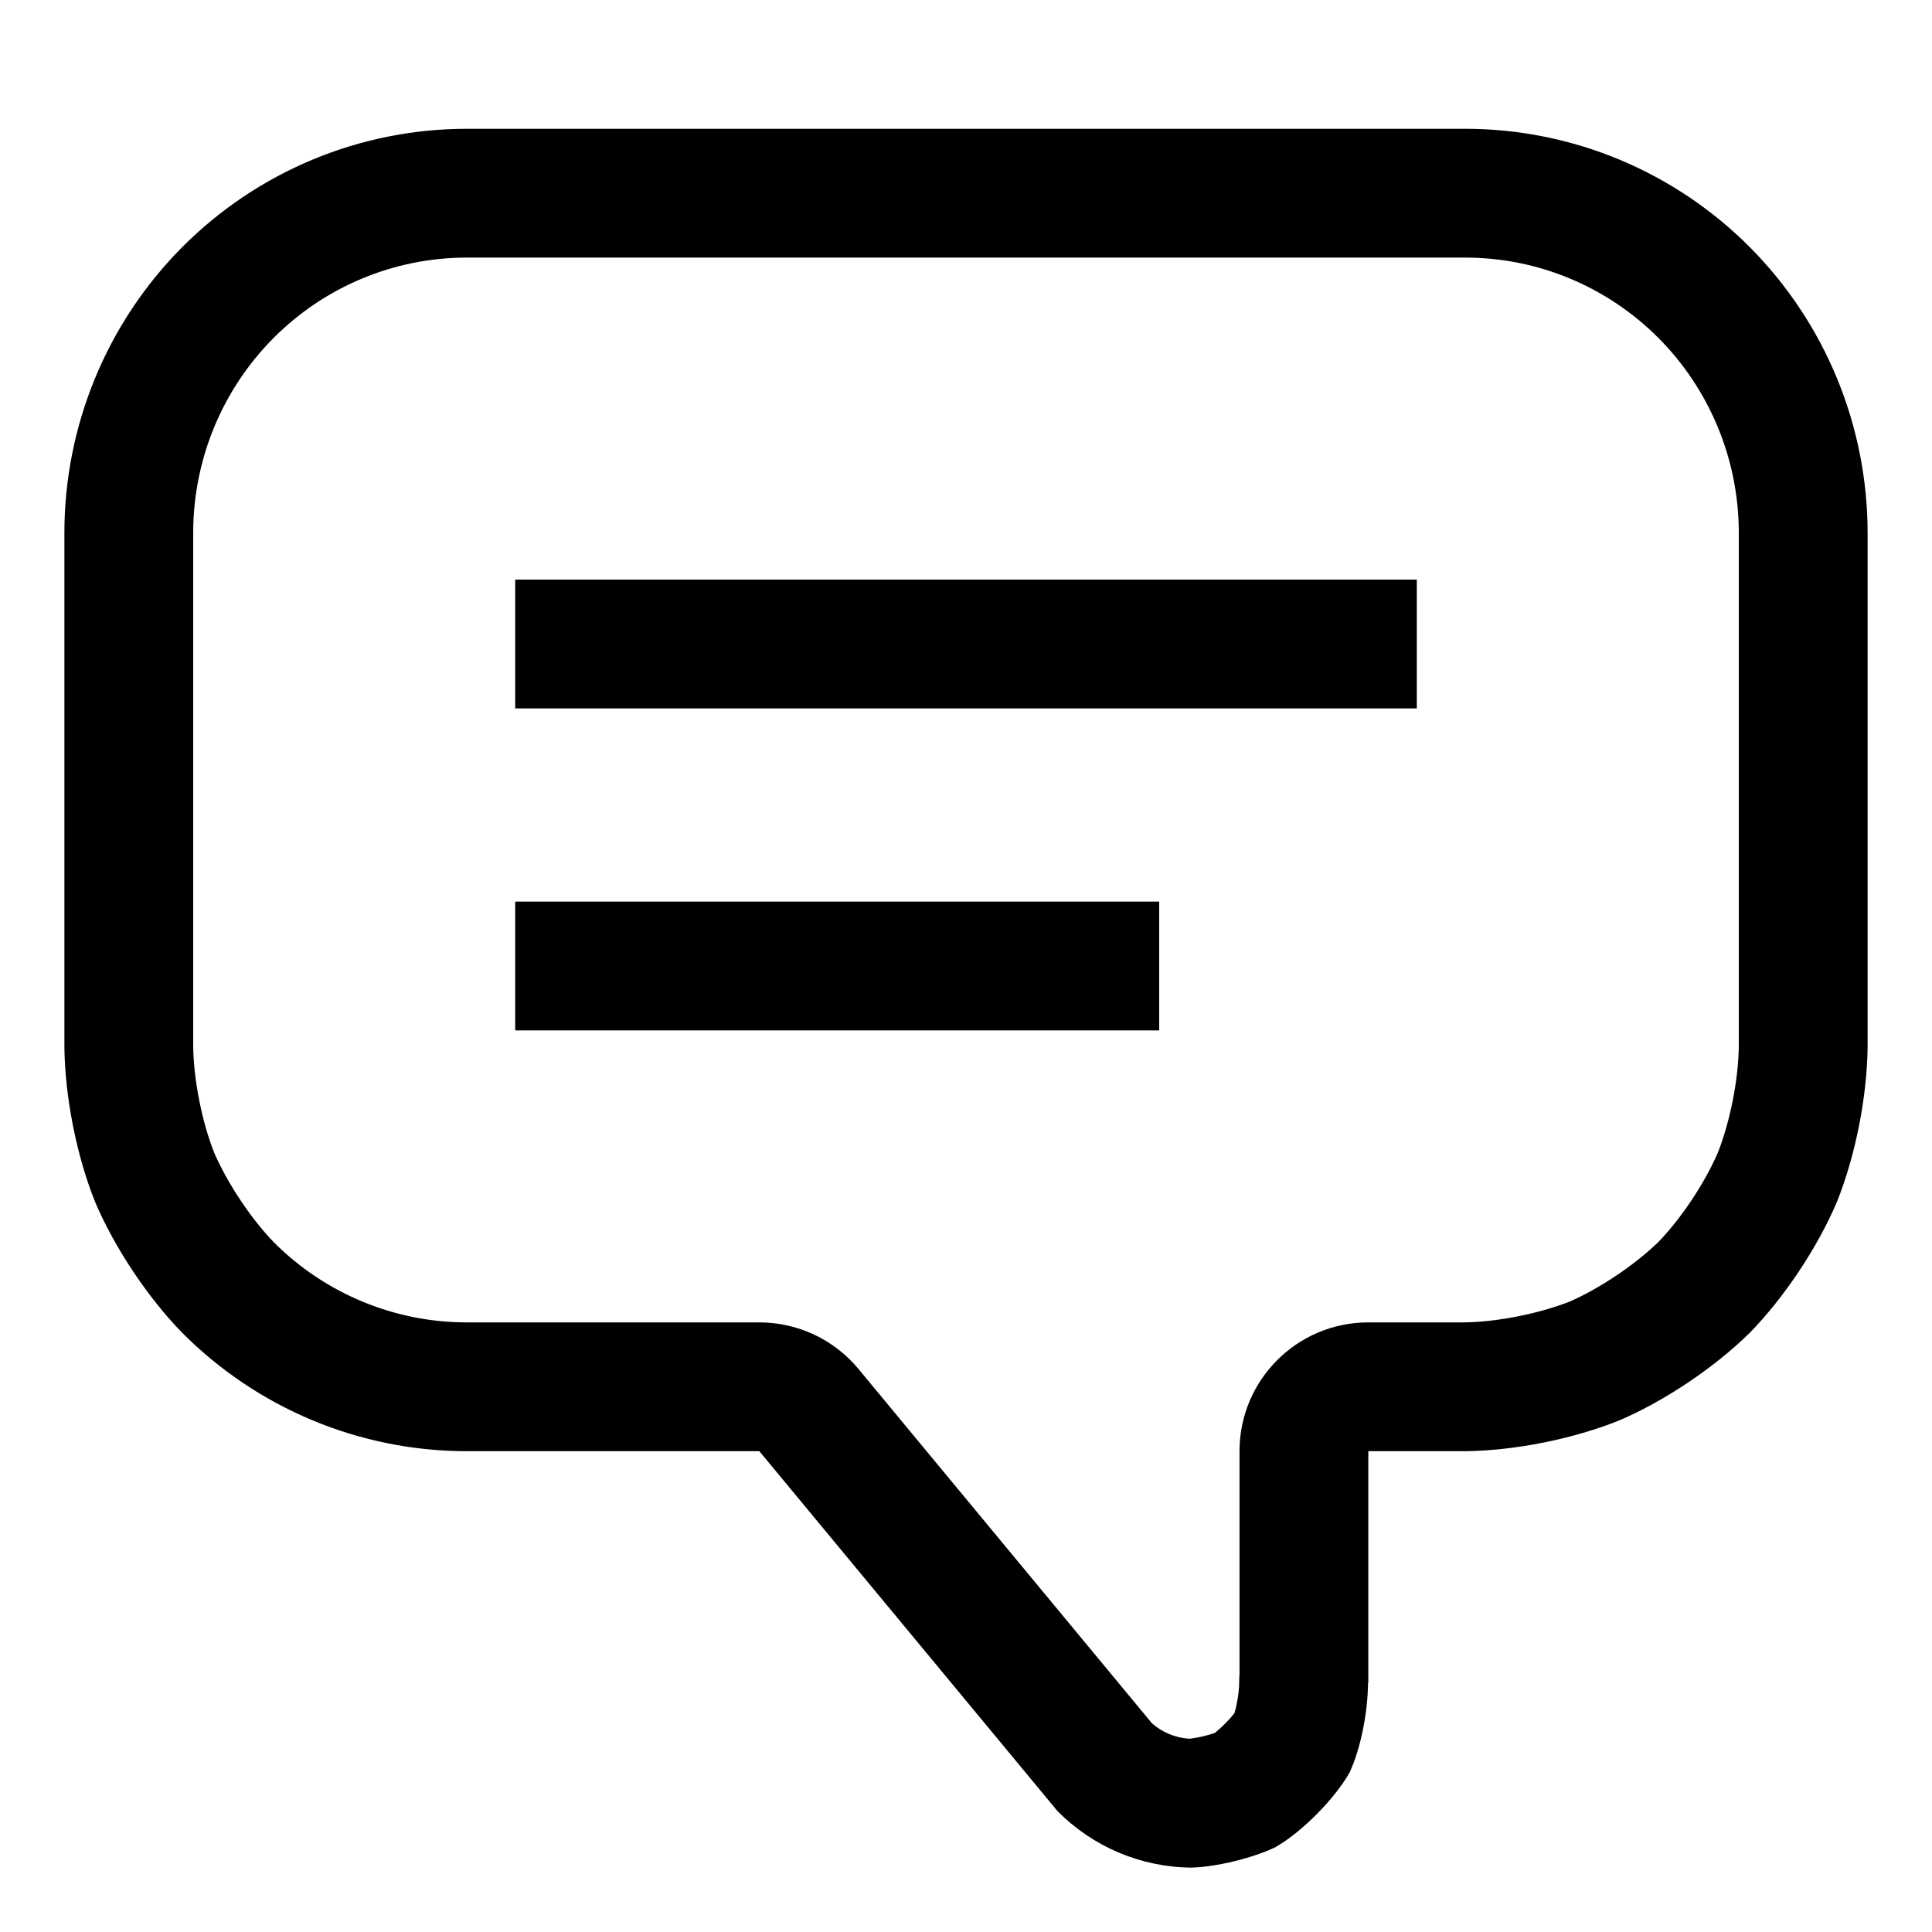
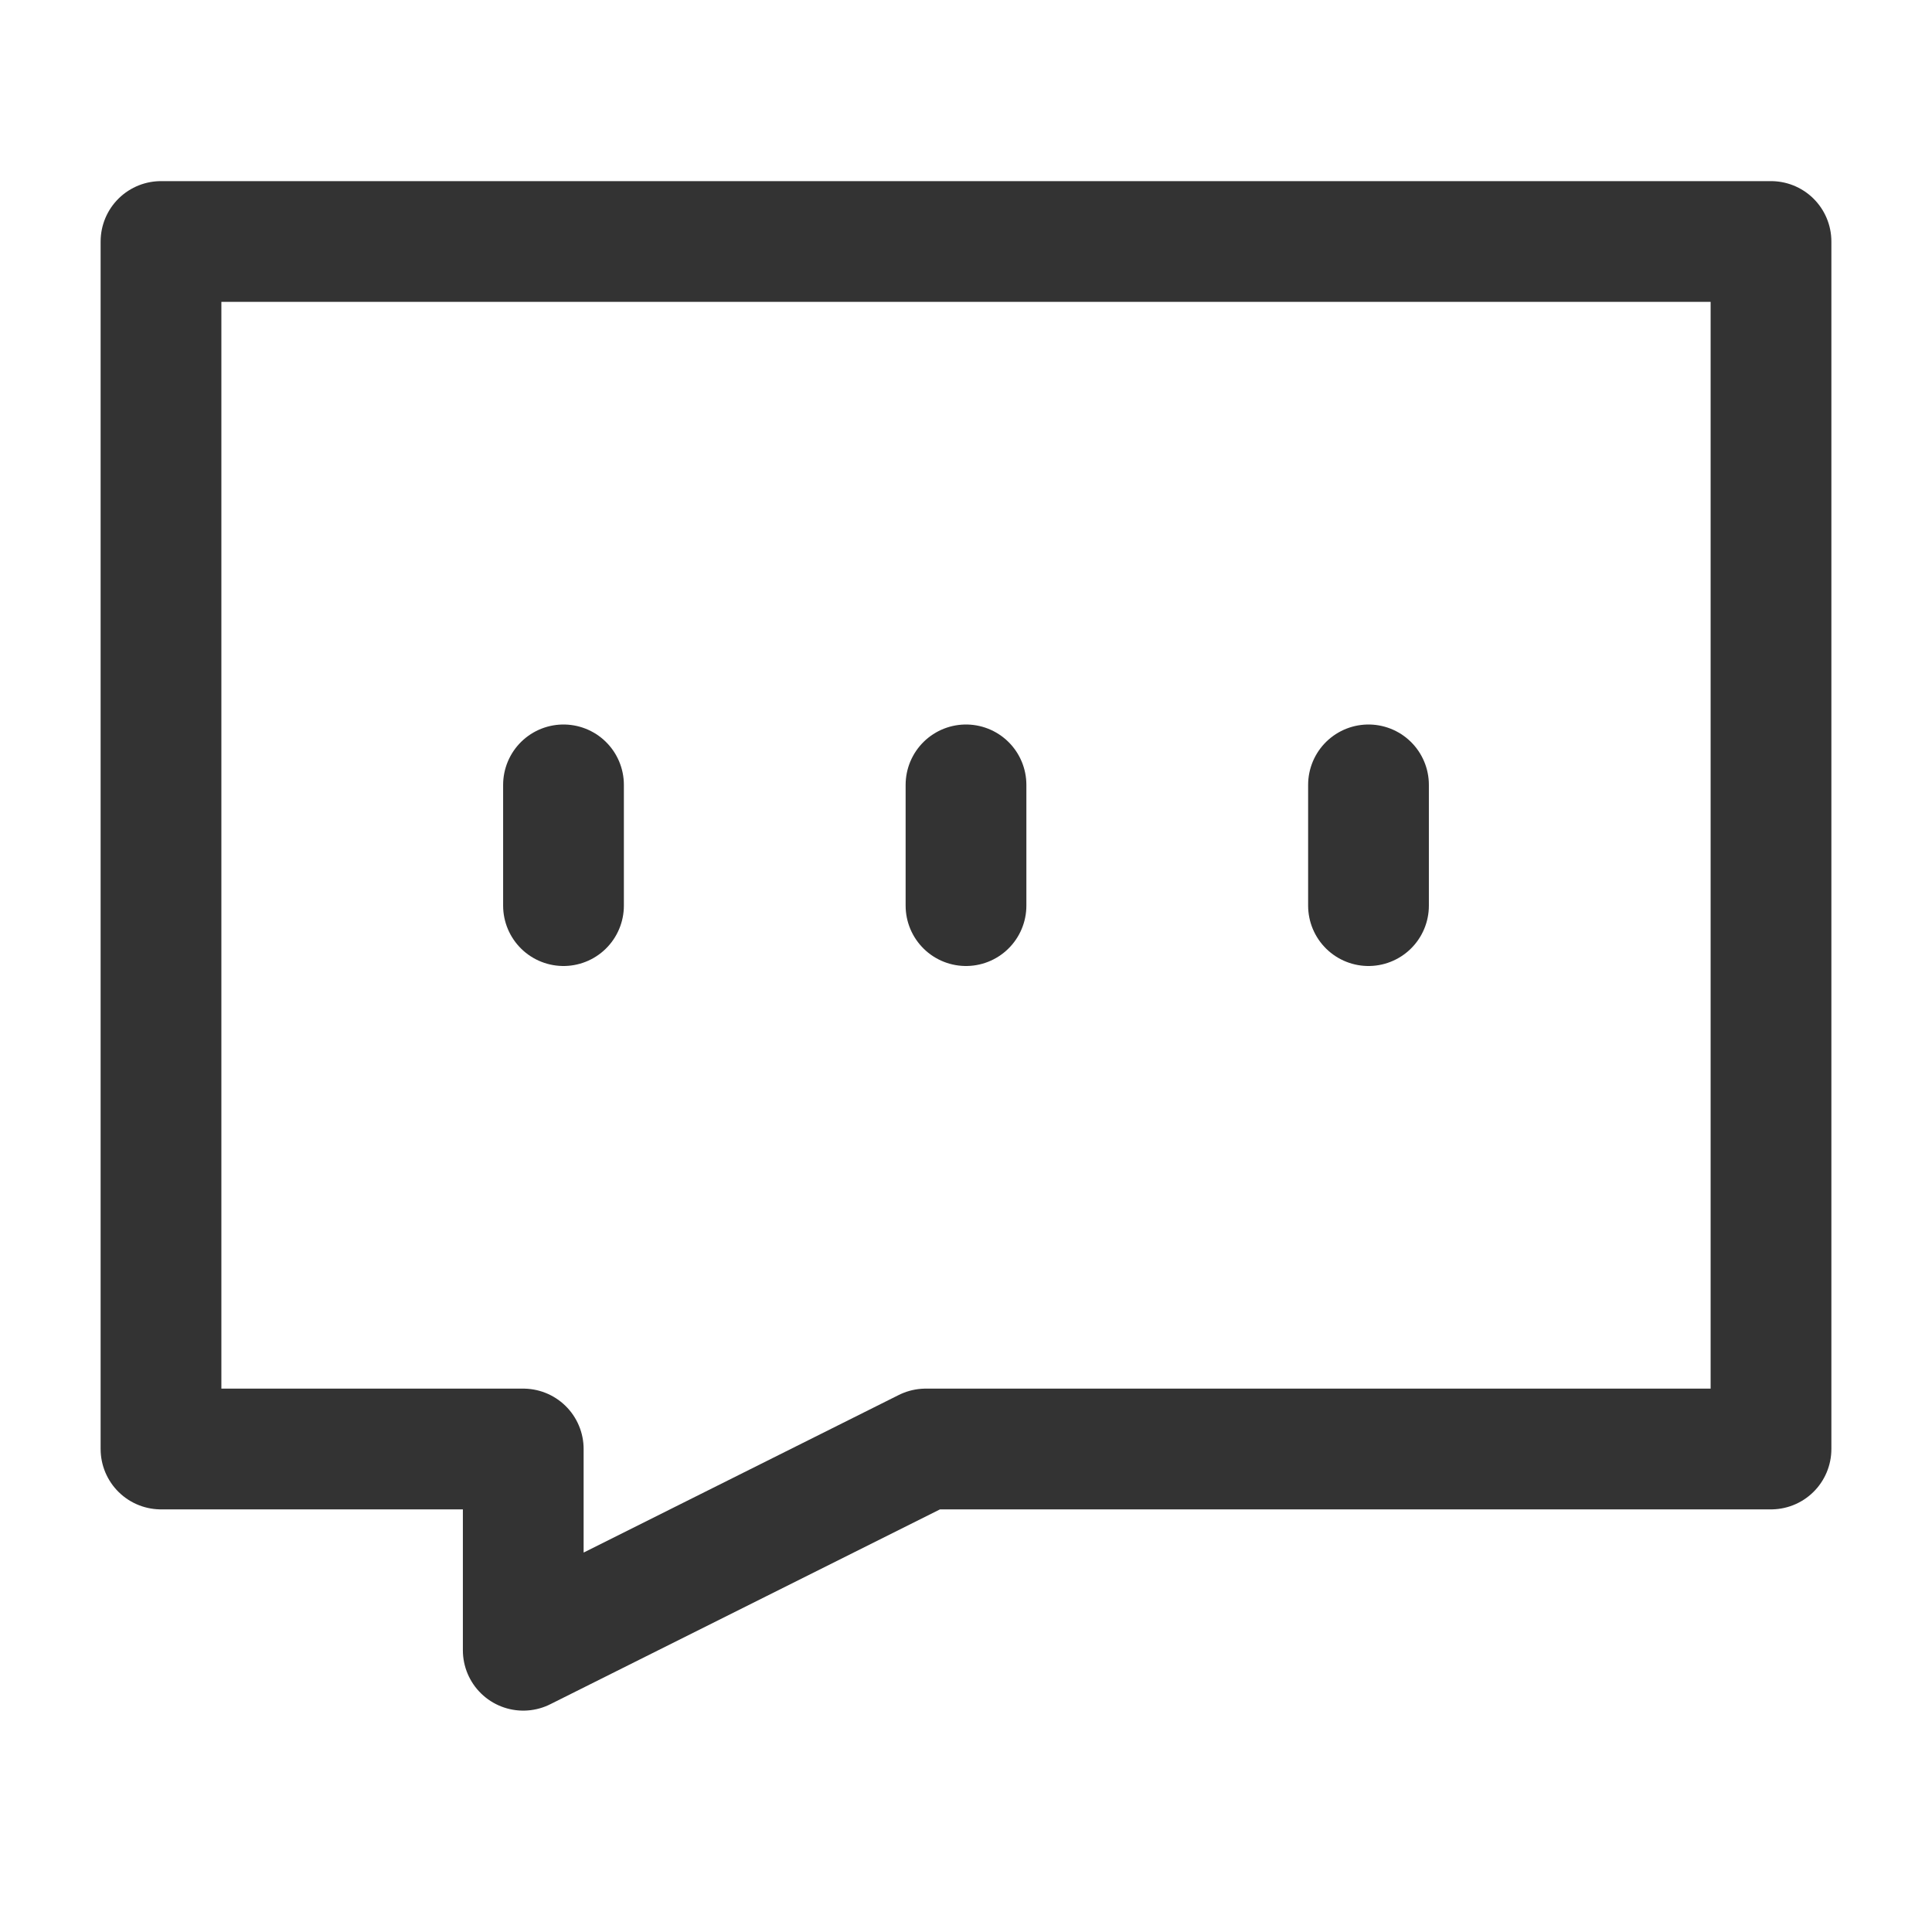
- <svg viewBox="0 0 30 30">
-   <path d="M22.753,22.534 C23.521,22.526 24.434,22.343 25.147,22.055 C25.853,21.752 26.626,21.233 27.174,20.692 C27.71,20.142 28.226,19.366 28.526,18.657 C28.812,17.942 28.992,17.029 29,16.259 L29,8.275 C29,6.614 28.344,5.019 27.174,3.841 C26.003,2.663 24.413,2 22.753,2 L7.247,2 C5.587,2 3.997,2.663 2.826,3.841 C1.656,5.019 1,6.614 1,8.275 L1,16.259 C1.008,17.029 1.188,17.942 1.474,18.657 C1.774,19.366 2.29,20.142 2.826,20.692 C3.997,21.87 5.587,22.534 7.247,22.534 L11.791,22.534 L16.421,28.123 C16.97,28.677 17.715,28.993 18.496,29 L18.501,29 C18.89,28.99 19.459,28.851 19.811,28.68 L19.813,28.678 L19.816,28.676 C20.223,28.44 20.725,27.932 20.956,27.524 C21.127,27.158 21.241,26.586 21.242,26.135 L21.247,26.135 L21.247,22.534 L22.753,22.534 Z M19.247,25.991 C19.244,26.037 19.242,26.084 19.242,26.131 C19.242,26.203 19.231,26.325 19.203,26.462 C19.191,26.521 19.179,26.568 19.168,26.603 C19.132,26.649 19.085,26.703 19.03,26.758 C18.976,26.813 18.922,26.861 18.876,26.899 C18.872,26.902 18.867,26.906 18.863,26.909 C18.816,26.925 18.758,26.942 18.695,26.958 C18.631,26.973 18.572,26.985 18.523,26.992 C18.501,26.995 18.484,26.997 18.472,26.999 C18.257,26.987 18.051,26.903 17.888,26.76 L13.331,21.258 C12.951,20.799 12.387,20.534 11.791,20.534 L7.247,20.534 C6.125,20.534 5.048,20.087 4.252,19.29 C3.896,18.922 3.528,18.369 3.324,17.895 C3.135,17.416 3.006,16.762 3,16.248 L3,8.275 C3,7.14 3.448,6.053 4.245,5.251 C5.041,4.45 6.121,4 7.247,4 L22.753,4 C23.879,4 24.959,4.45 25.755,5.251 C26.552,6.053 27,7.14 27,8.275 L27,16.248 C26.994,16.762 26.865,17.416 26.676,17.895 C26.474,18.366 26.109,18.915 25.755,19.282 C25.39,19.638 24.844,20.005 24.378,20.209 C23.901,20.398 23.251,20.527 22.742,20.534 L21.247,20.534 C20.142,20.534 19.247,21.429 19.247,22.534 L19.247,25.991 Z M8,9 L8,11 L22,11 L22,9 L8,9 Z M8,14 L8,16 L18,16 L18,14 L8,14 Z" />
+ <svg xmlns="http://www.w3.org/2000/svg" width="24" height="24" viewBox="0 0 48 48" fill="none">
+   <path d="M44 6H4V36H13V41L23 36H44V6Z" fill="none" stroke="#333" stroke-width="3" stroke-linecap="round" stroke-linejoin="round" />
+   <path d="M14 19.5V22.5" stroke="#333" stroke-width="3" stroke-linecap="round" stroke-linejoin="round" />
+   <path d="M24 19.5V22.5" stroke="#333" stroke-width="3" stroke-linecap="round" stroke-linejoin="round" />
+   <path d="M34 19.5V22.5" stroke="#333" stroke-width="3" stroke-linecap="round" stroke-linejoin="round" />
</svg>
